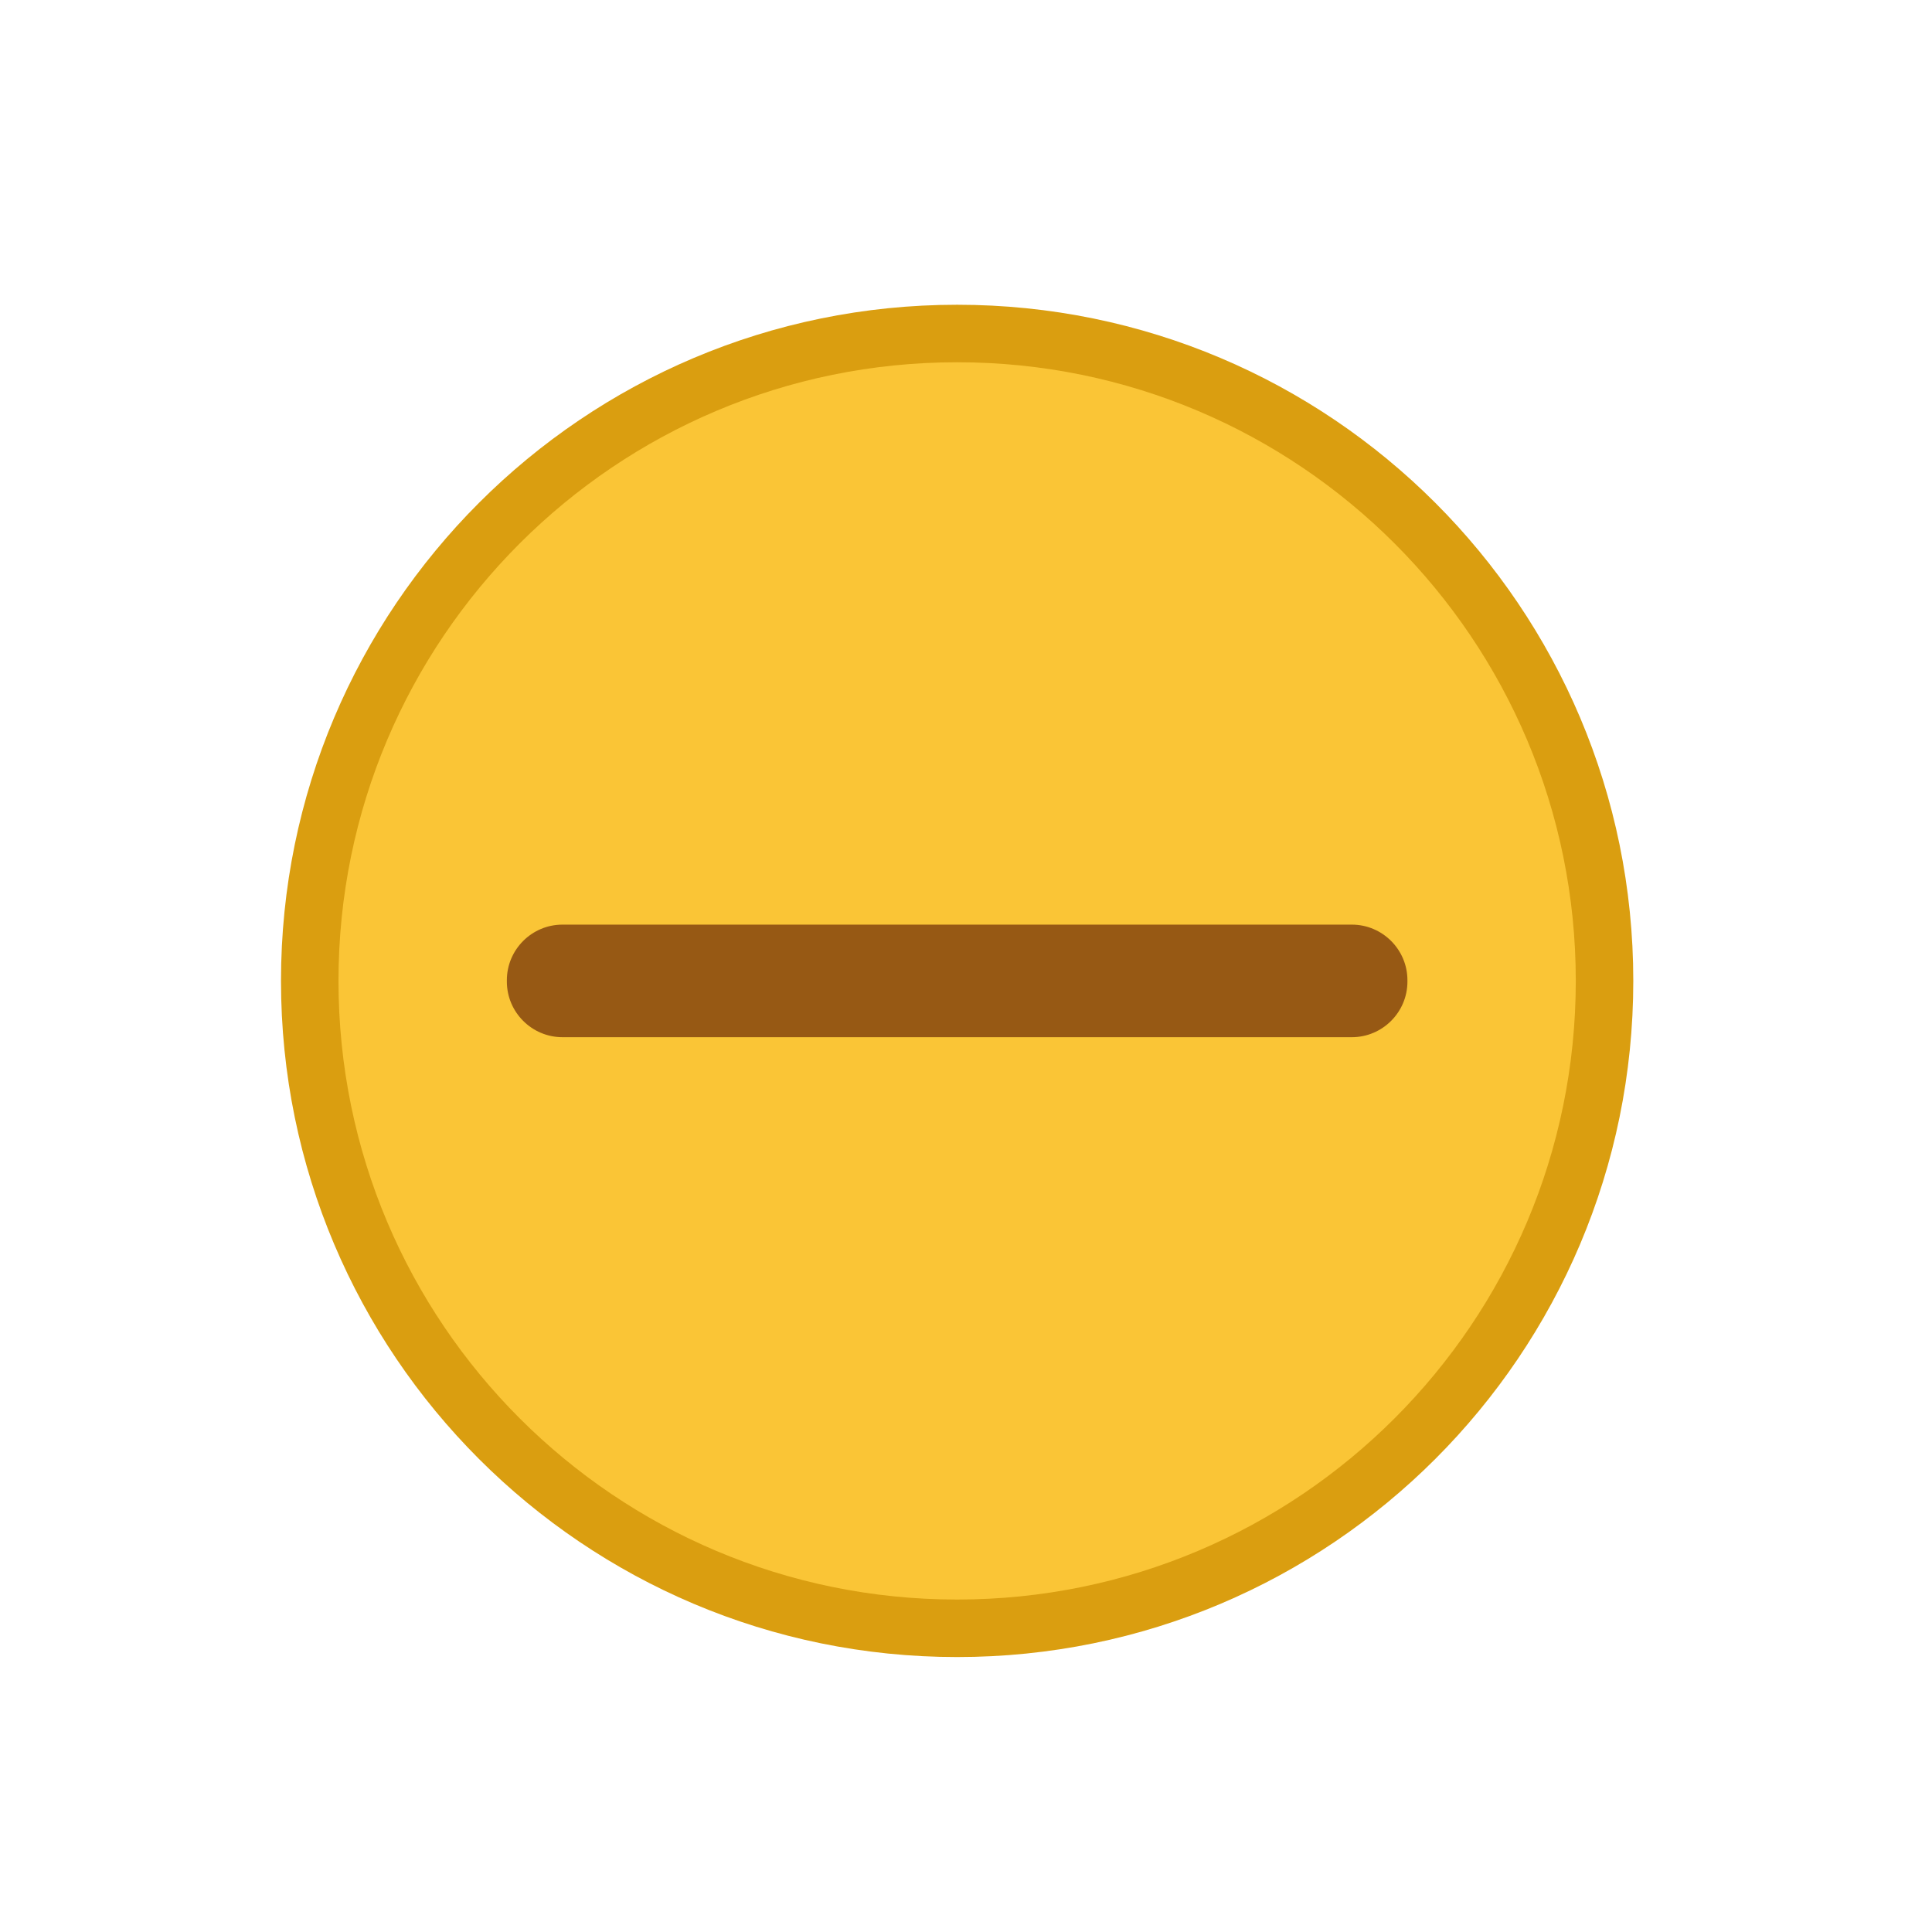
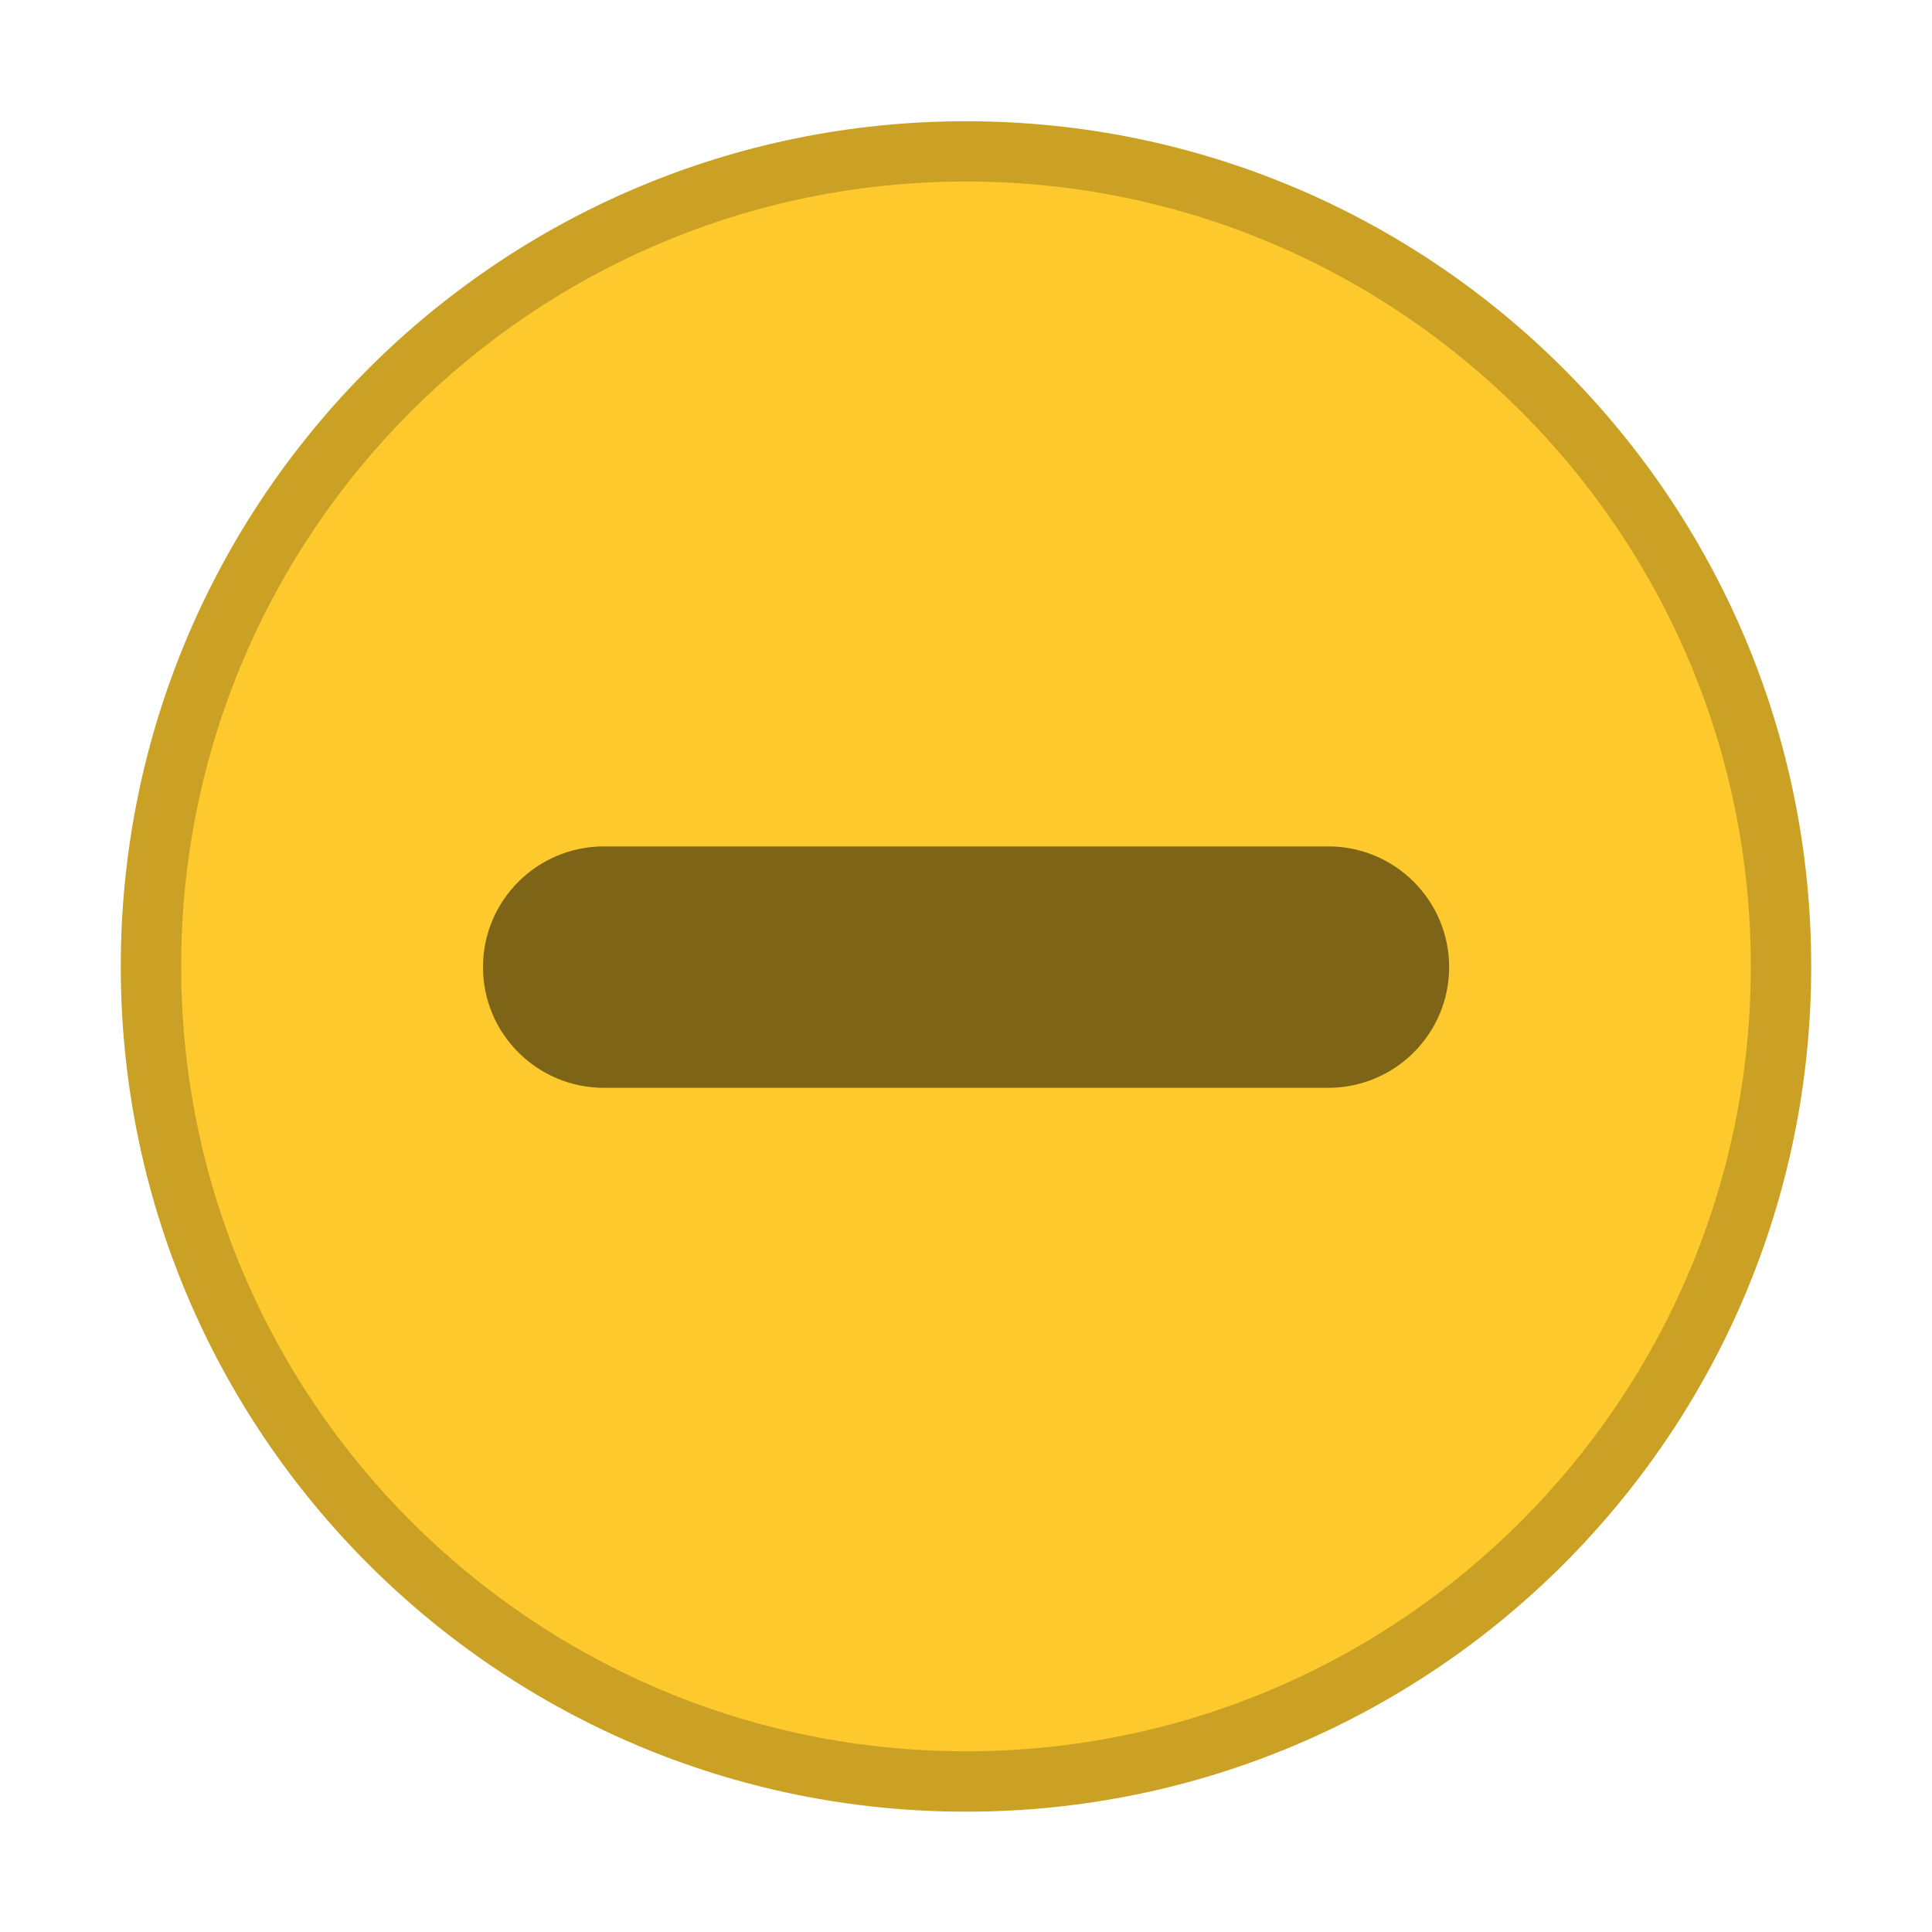
- <svg xmlns="http://www.w3.org/2000/svg" height="20" width="20" version="1.1" viewBox="0 0 5.292 5.292" id="svg11">
-   <defs id="defs15" />
-   <g id="titlebutton-minimize-hover" fill-rule="evenodd" transform="matrix(0.0040622,0,0,-0.0040622,0.7453921,4.547321)">
-     <path d="m 461.9,2.079 c 251.8,0 455.93,204.12 455.93,455.93 0,251.8 -204.12,455.92 -455.93,455.92 -251.8,0 -455.92,-204.13 -455.92,-455.93 -8e-4,-251.8 204.12,-455.92 455.92,-455.92" fill="#da9e10" id="path4" />
-     <path d="m 461.9,40.854 c 230.38,0 417.15,186.76 417.15,417.15 0,230.38 -186.76,417.15 -417.15,417.15 -230.38,0 -417.15,-186.76 -417.15,-417.15 0,-230.39 186.77,-417.15 417.15,-417.15" fill="#fac536" id="path6" />
-     <path d="m 195.74,495.95 h 532.33 c 20.604,0 37.458,-16.85 37.458,-37.458 v -0.988 c 0,-20.608 -16.854,-37.458 -37.458,-37.458 H 195.74 c -20.605,0 -37.458,16.85 -37.458,37.458 v 0.988 c 0,20.608 16.853,37.458 37.458,37.458" fill="#975914" id="path8" />
+ <svg xmlns="http://www.w3.org/2000/svg" width="16" height="16" version="1.1">
+   <g transform="matrix(3.7795 0 0 3.7795 -266 -584.52)">
+     <g transform="matrix(.26465 0 0 .26465 70.643 154.92)" enable-background="new">
+       <g transform="translate(-5,-1033.4)" fill-rule="evenodd">
+         <path d="m12.003 1047.4c3.865 0 6.998-3.133 6.998-6.998s-3.133-6.998-6.998-6.998c-3.865 0-6.998 3.133-6.998 6.998 0 3.865 3.133 6.998 6.998 6.998" fill="#caa124" stroke-width=".778" />
+         <path d="m12.003 1046.9c3.589 0 6.498-2.91 6.498-6.499s-2.909-6.498-6.498-6.498c-3.589 0-6.498 2.909-6.498 6.498s2.909 6.499 6.498 6.499" fill="#fdc92d" stroke-width=".765" />
+       </g>
+     </g>
+     <rect x="71.438" y="156.51" width="2.117" height=".529" ry=".265" opacity=".5" />
  </g>
</svg>
